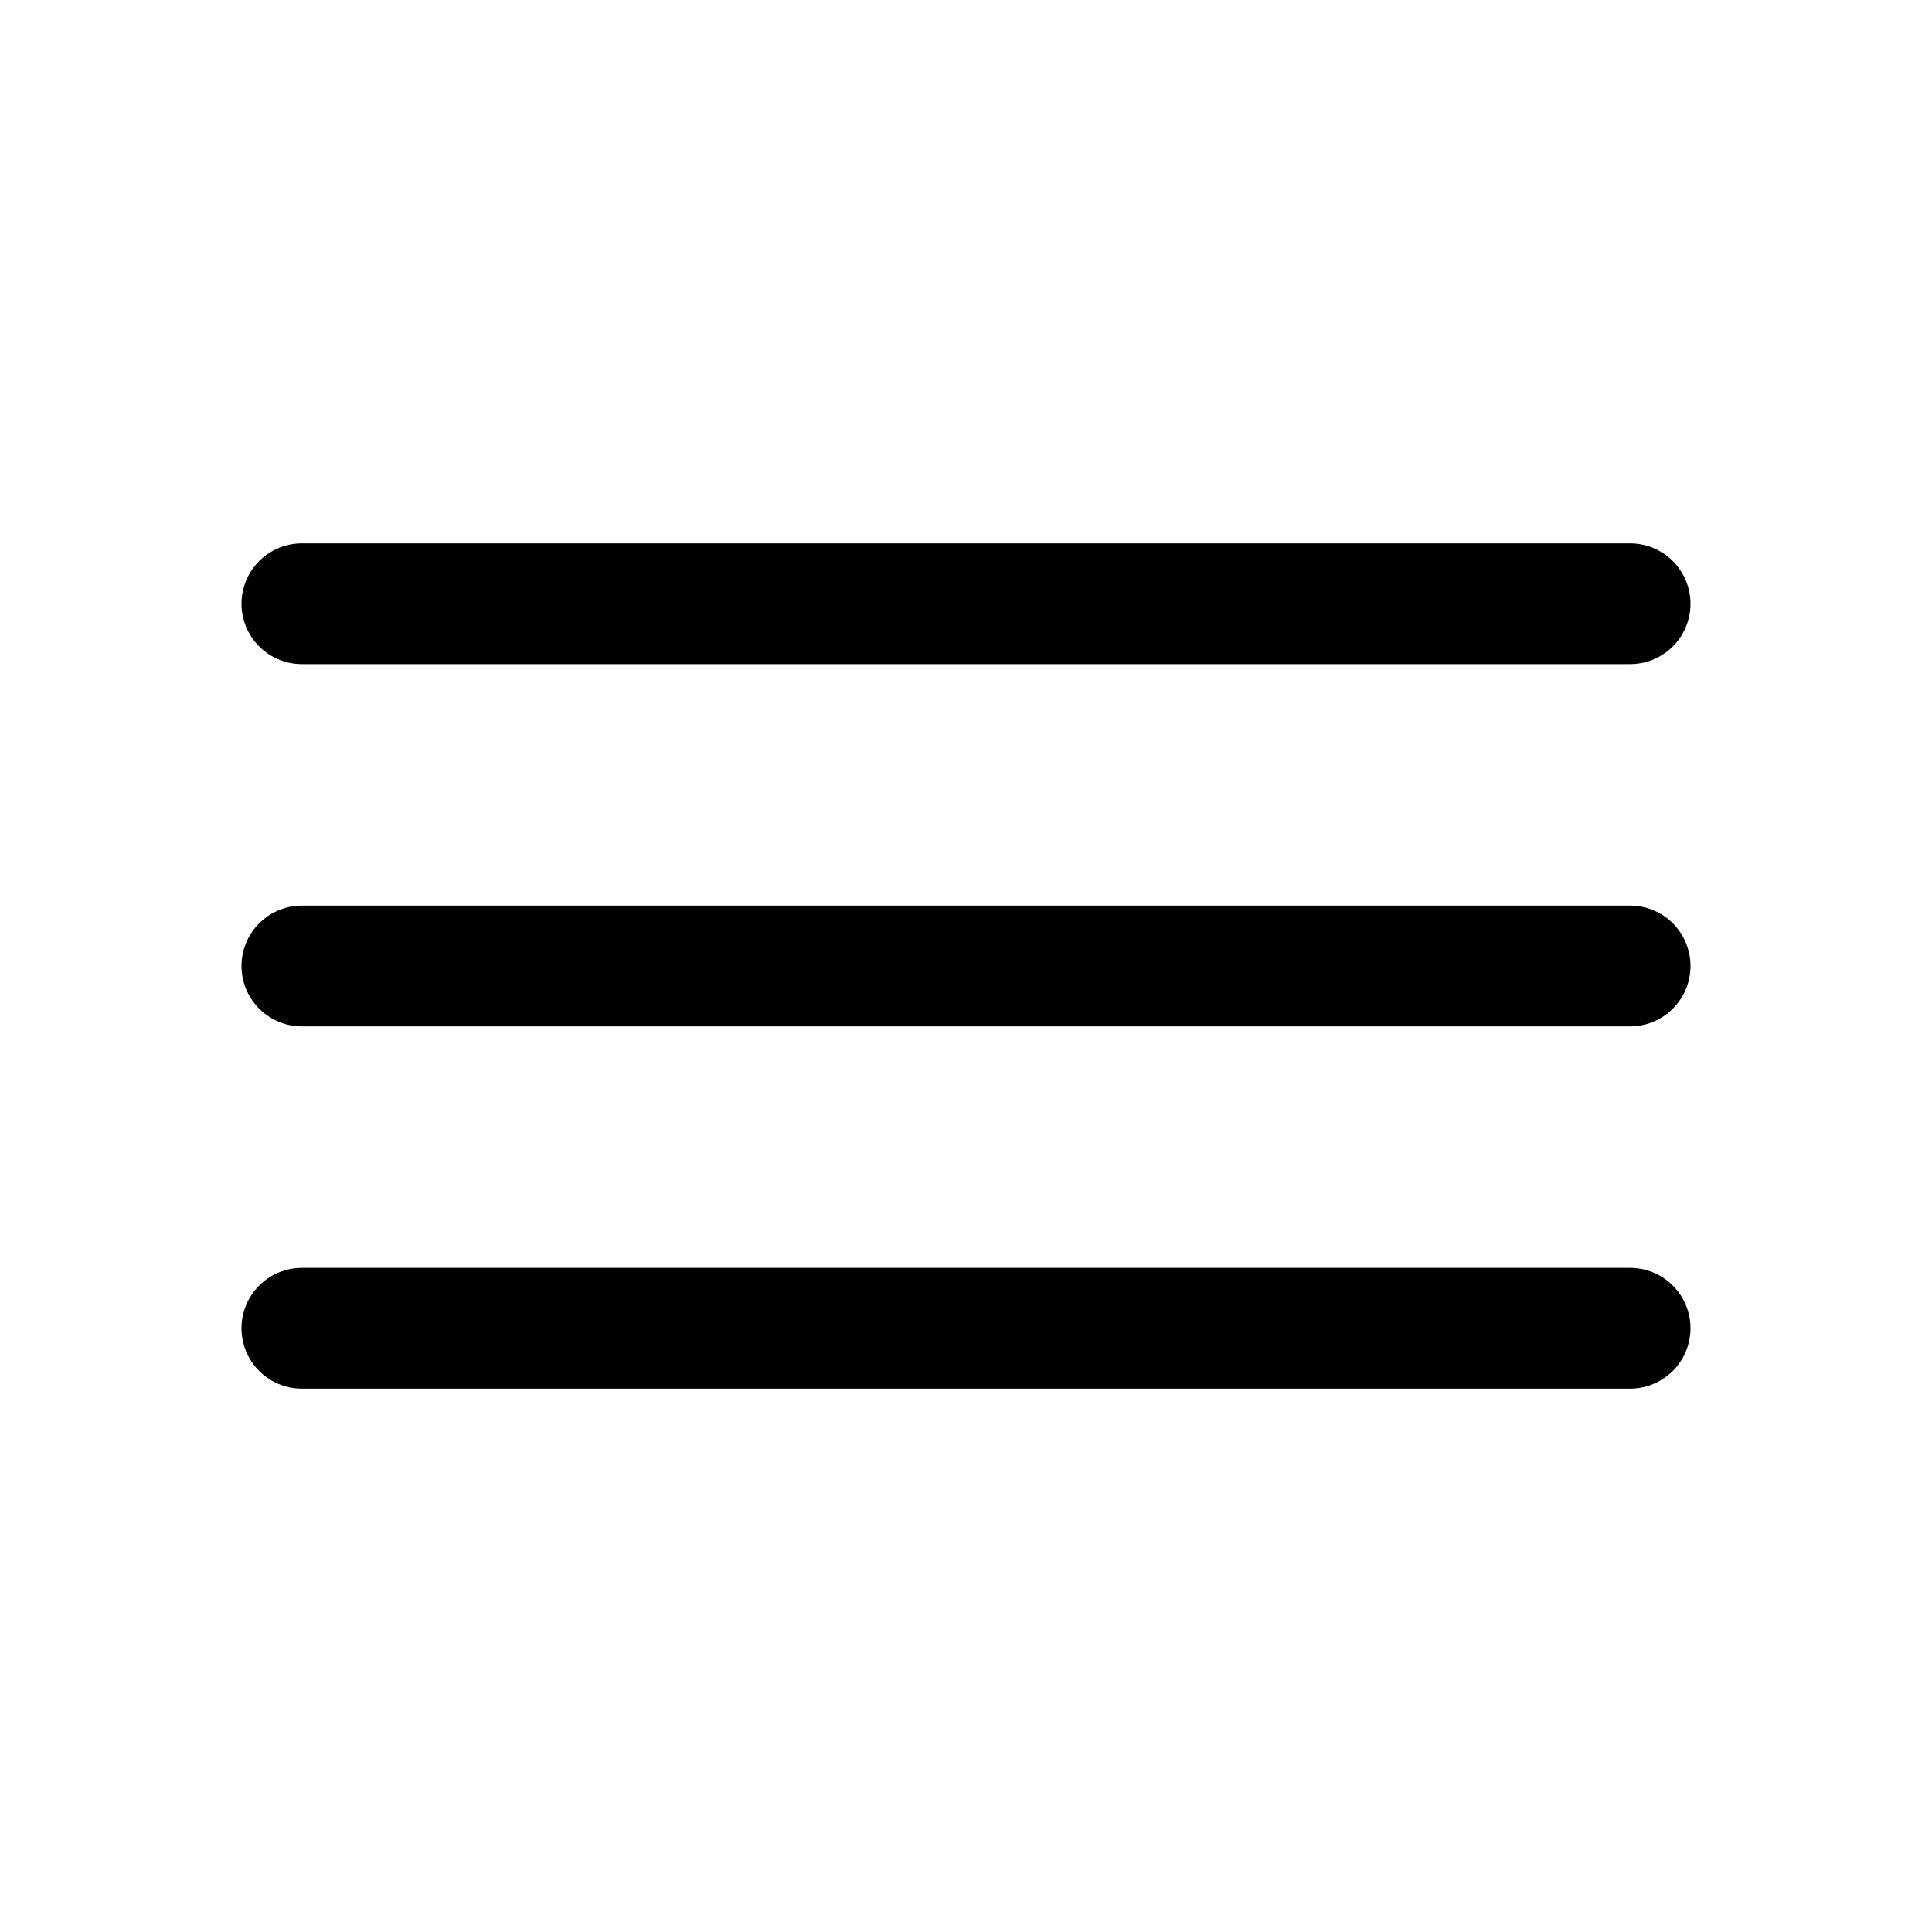
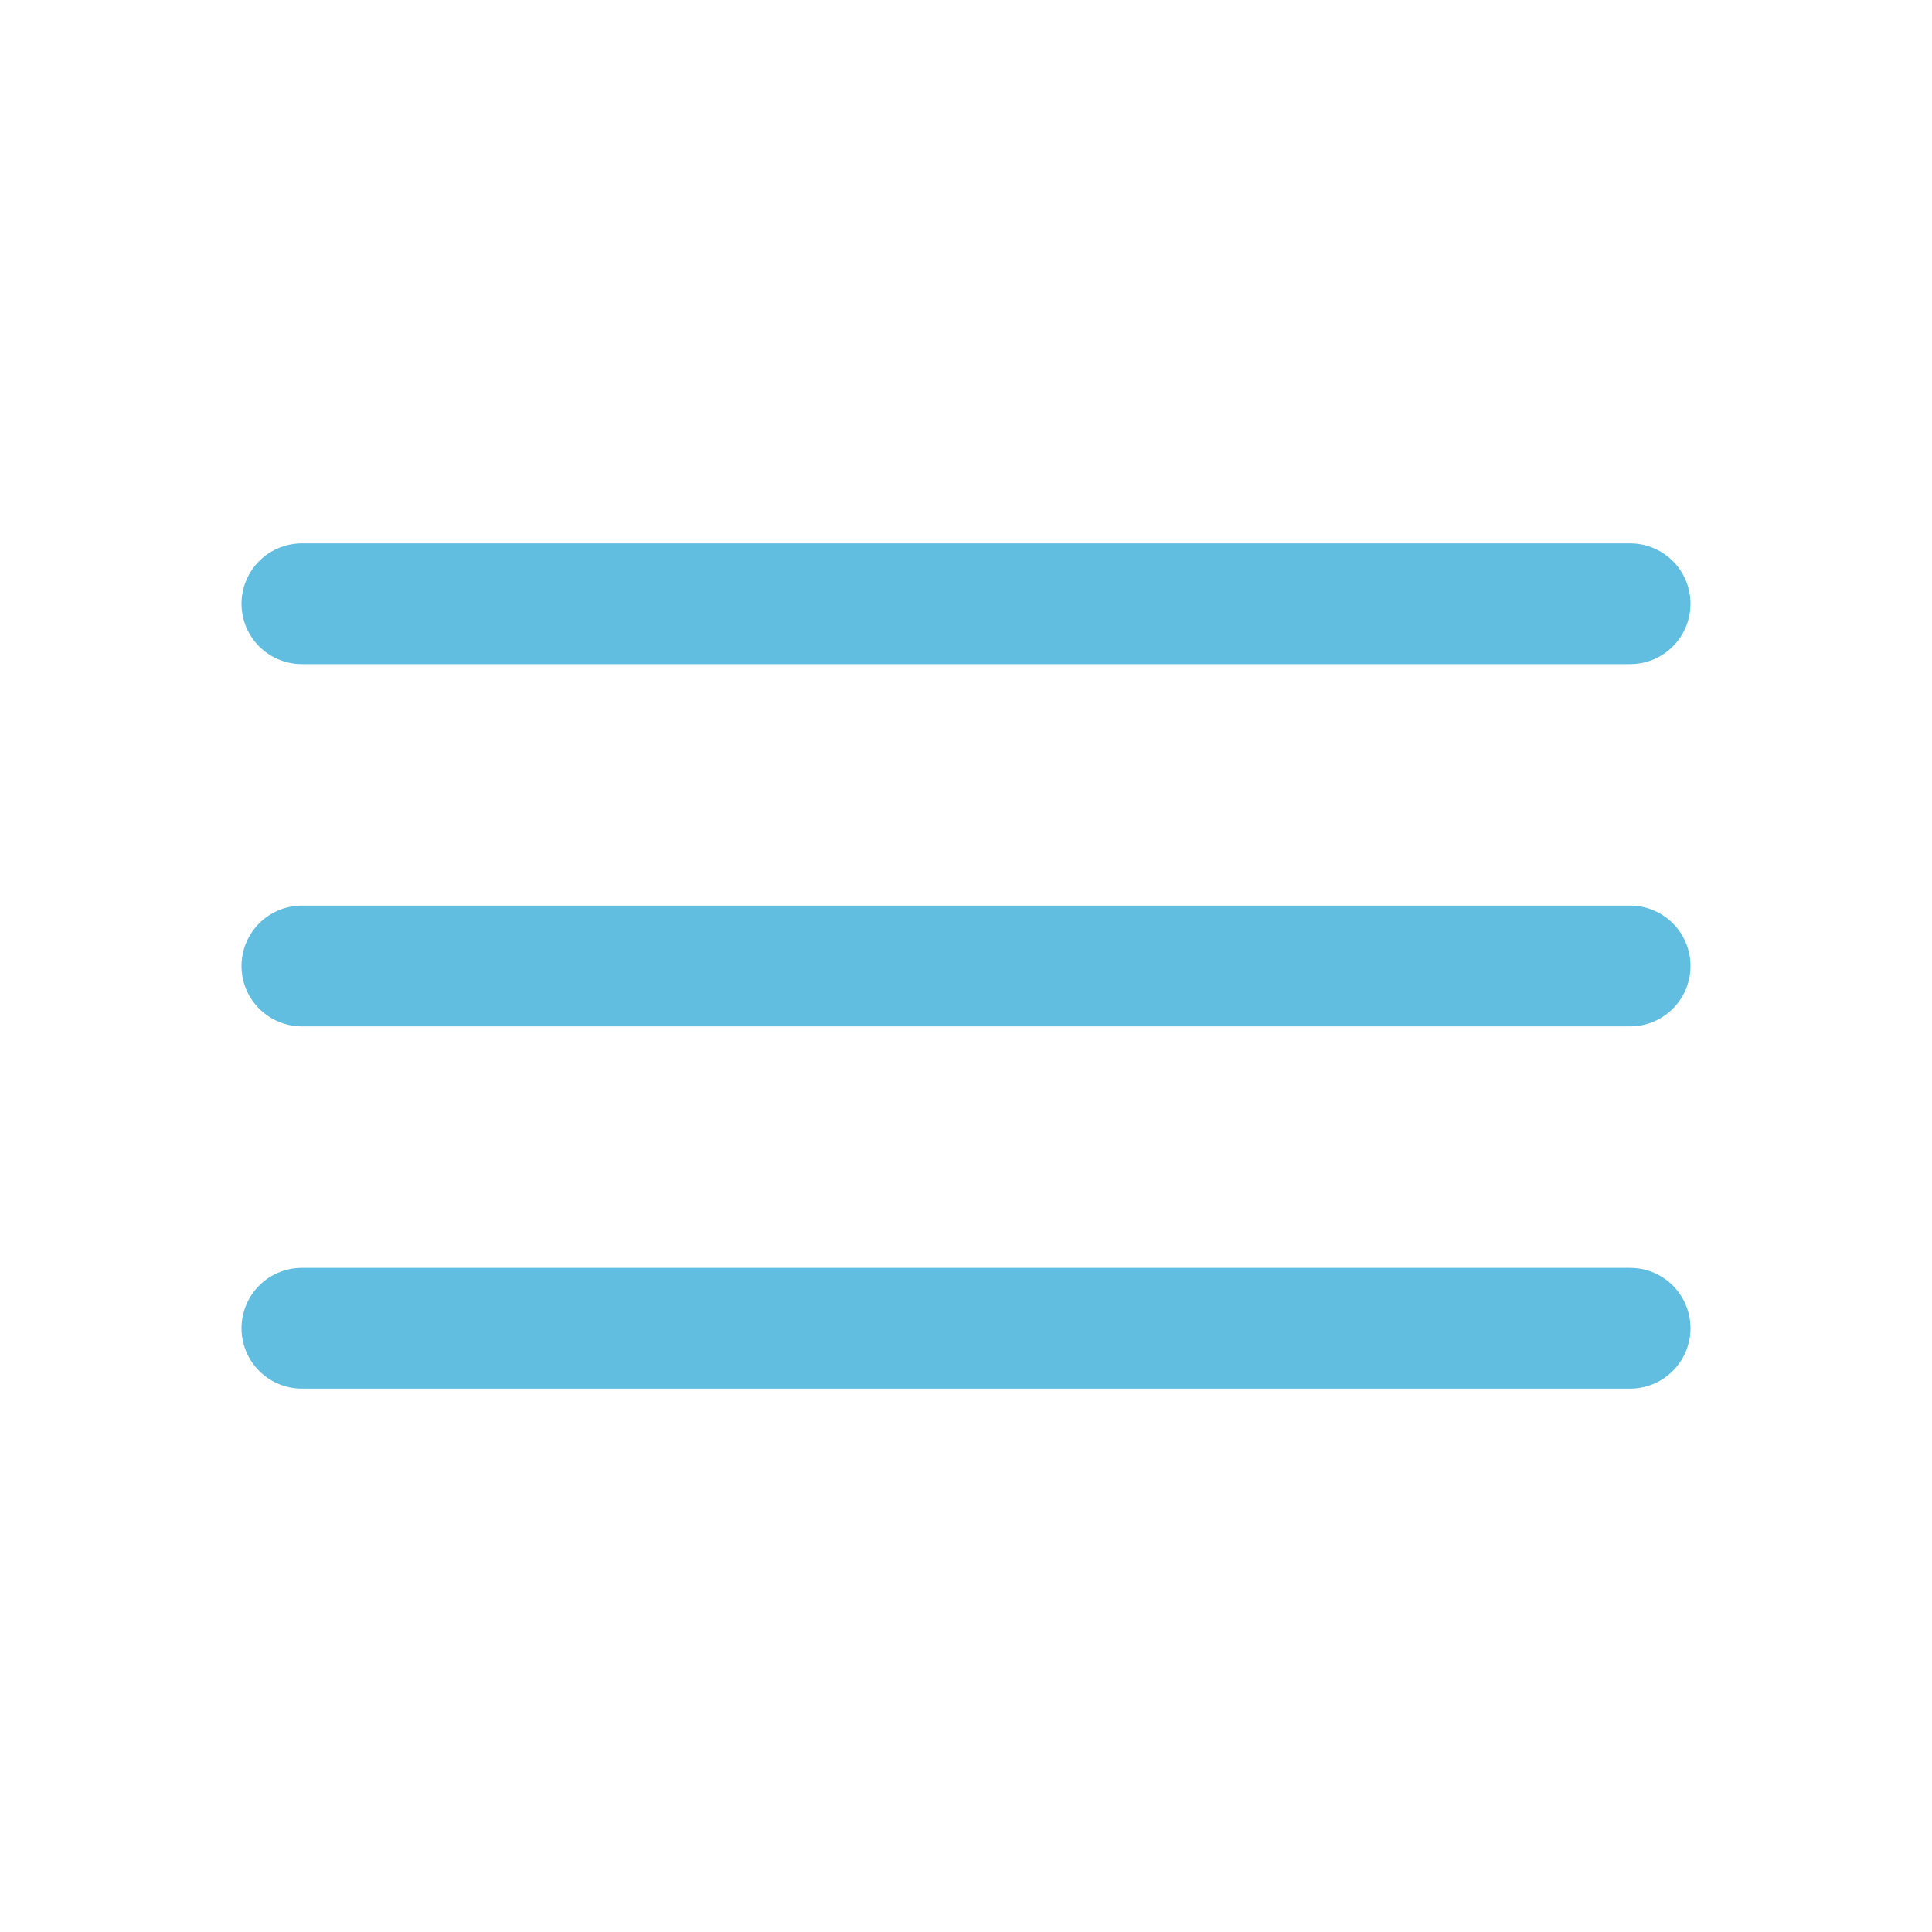
<svg xmlns="http://www.w3.org/2000/svg" class="ionicon" viewBox="0 0 512 512">
-   <path fill="none" stroke="currentColor" stroke-linecap="round" stroke-miterlimit="10" stroke-width="32" d="M80 160h352M80 256h352M80 352h352" />
+   <path fill="none" stroke="#61BEE1" stroke-linecap="round" stroke-miterlimit="10" stroke-width="32" d="M80 160h352M80 256h352M80 352h352" />
</svg>
